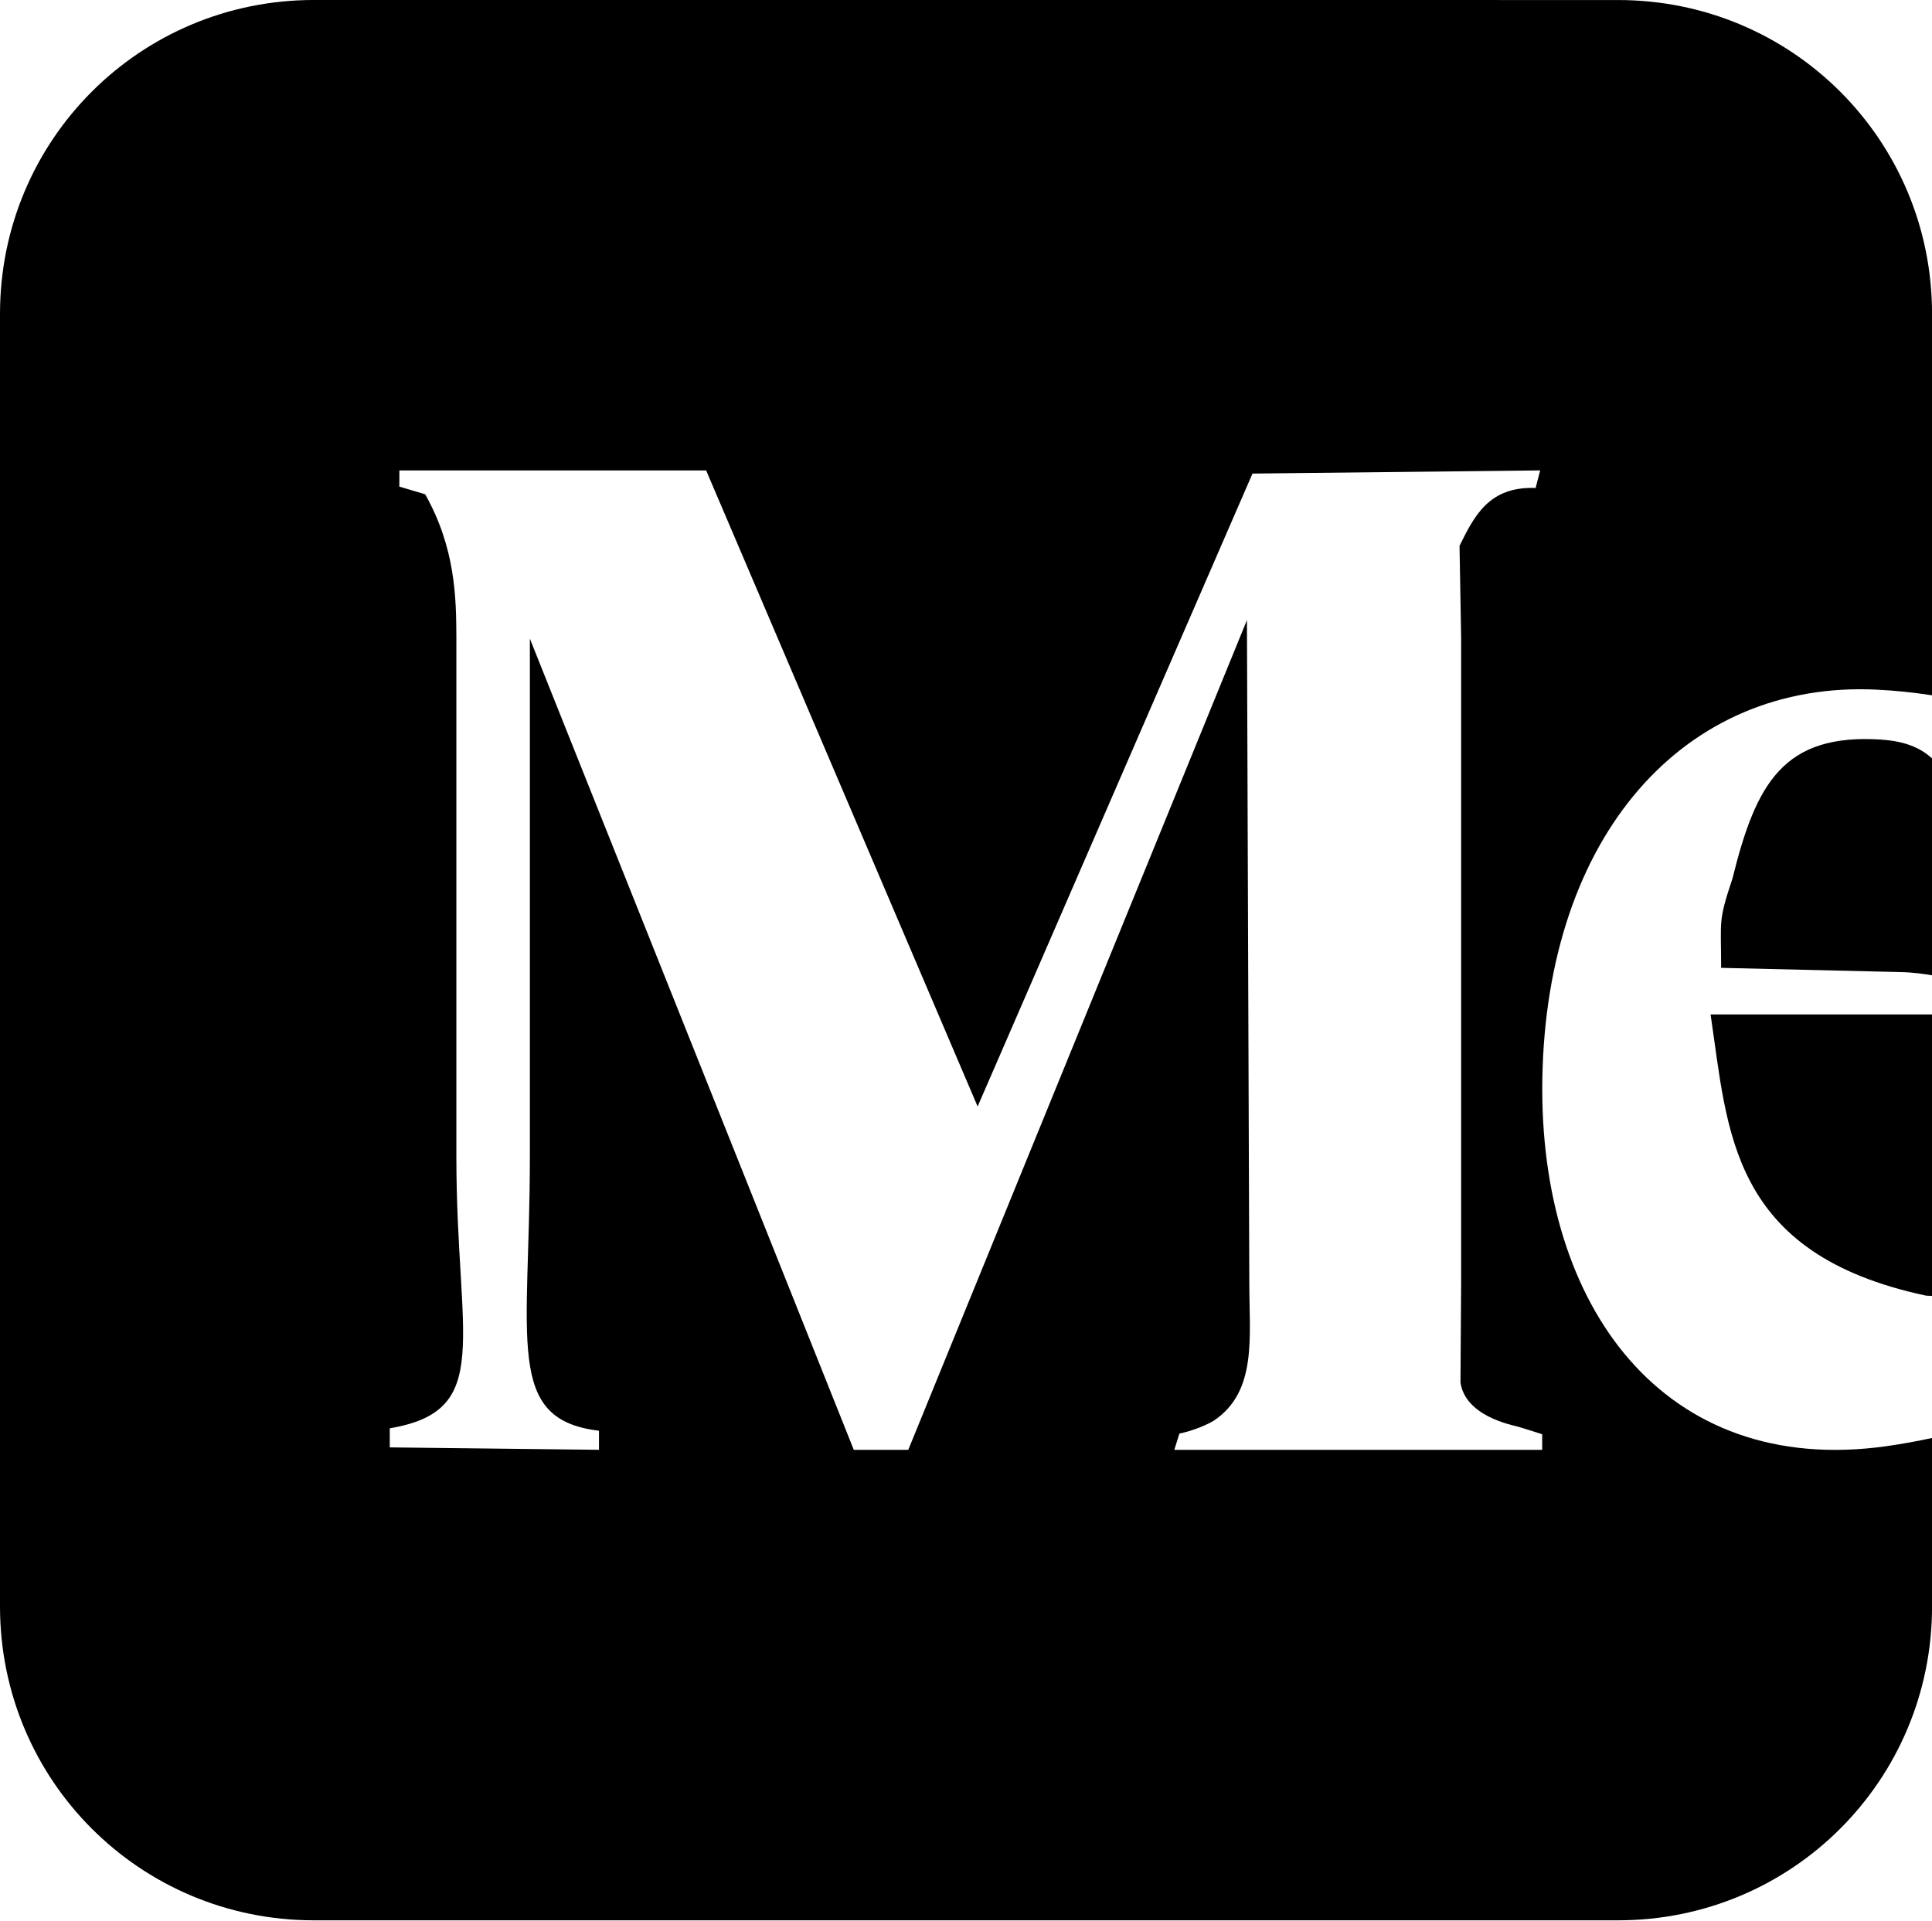
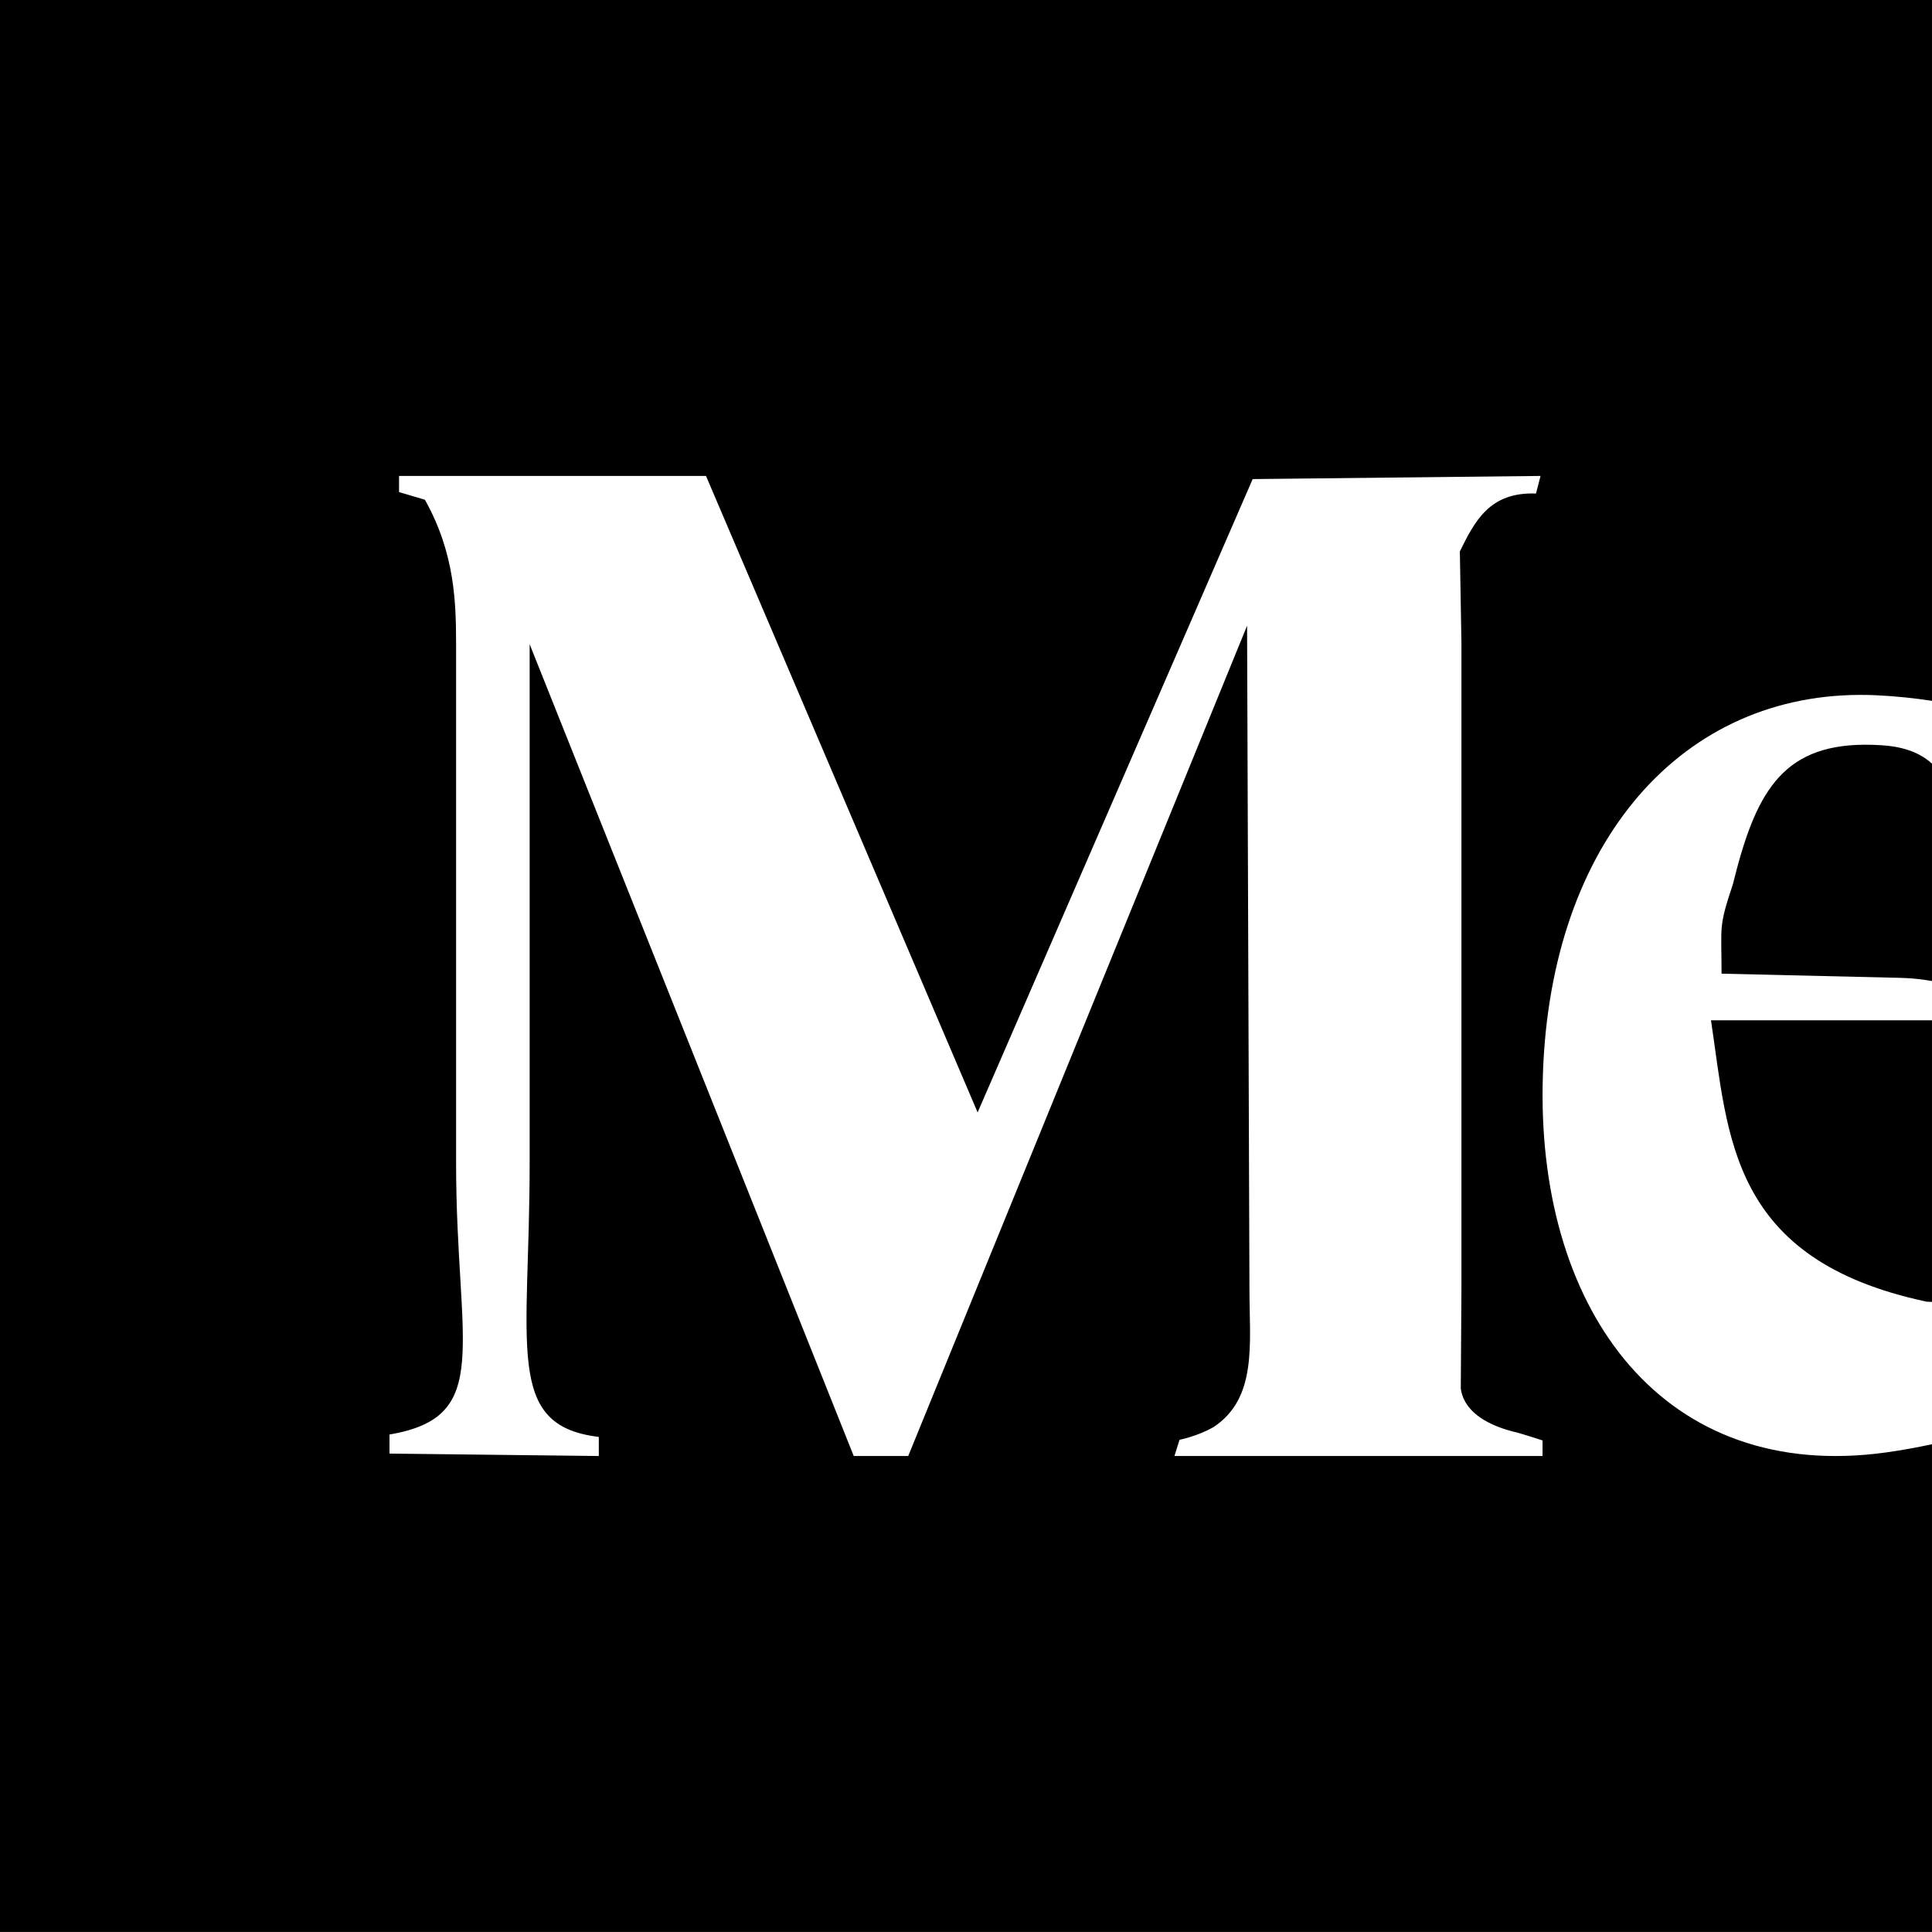
- <svg xmlns="http://www.w3.org/2000/svg" width="38.38mm" height="38.152mm" viewBox="0 0 38.38 38.152" version="1.1" id="svg4884">
+ <svg xmlns="http://www.w3.org/2000/svg" width="38.358mm" height="38.357mm" viewBox="0 0 38.358 38.357" version="1.1" id="svg4884">
  <defs id="defs4881" />
-   <g id="layer1" transform="translate(-73.67199,-71.83437)">
-     <path id="rect5045" style="opacity:1;fill:#000000;stroke-width:0.605;fill-opacity:1" d="m 79.908,71.834 c -3.455,0 -6.236,2.782 -6.236,6.236 v 25.68 c 0,3.455 2.781,6.236 6.236,6.236 H 105.817 c 3.455,0 6.236,-2.782 6.236,-6.236 v -3.347 c -0.297,0.064 -0.602,0.121 -0.92,0.165 -4.402,0.612 -6.892,-2.763 -6.822,-7.284 0.076,-4.852 2.82,-7.934 6.642,-7.748 0.379,0.018 0.745,0.058 1.1,0.112 v -7.577 c 0,-3.455 -2.781,-6.236 -6.236,-6.236 z m 1.698,9.347 h 6.094 l 5.393,12.636 5.46,-12.574 5.715,-0.063 -0.09,0.349 c -0.929,-0.035 -1.219,0.559 -1.512,1.149 l 0.032,1.816 v 12.829 l -0.013,1.976 c 0.093,0.666 1.01,0.844 1.129,0.876 0.119,0.032 0.494,0.154 0.494,0.154 v 0.31 h -7.308 l 0.101,-0.323 c 0,0 0.359,-0.069 0.678,-0.253 0.872,-0.579 0.711,-1.658 0.711,-2.739 l -0.047,-13.17 -6.728,16.485 h -1.082 l -6.435,-16.117 v 10.295 c 0,3.656 -0.507,5.219 1.373,5.442 v 0.379 l -4.156,-0.048 v -0.379 c 2.078,-0.352 1.323,-1.754 1.323,-5.395 V 84.496 c -0.003,-0.787 -0.019,-1.775 -0.62,-2.842 L 81.605,81.502 Z m 29.439,5.347 c -1.94,-0.126 -2.489,0.864 -2.956,2.758 -0.29,0.868 -0.226,0.816 -0.226,1.777 l 3.568,0.084 c 0.26,0.006 0.458,0.037 0.622,0.064 v -4.308 c -0.231,-0.216 -0.553,-0.345 -1.008,-0.374 z m -3.392,5.46 c 0.347,2.302 0.363,4.752 4.28,5.587 0,0 0.097,0.004 0.119,0.006 V 91.989 Z" />
+   <g id="layer1" transform="translate(-128.7782,-71.73206)">
+     <path id="rect1061" style="fill:#000000;stroke-width:1.89" d="M 208.275,-0.387 V 144.586 H 353.25 v -36.6 c -1.11,0.24 -2.248,0.45 -3.436,0.615 -16.636,2.312 -26.048,-10.445 -25.781,-27.529 0.278,-17.764 10.02,-29.25 23.76,-29.314 0.443,-0.002 0.89,0.007 1.342,0.029 1.418,0.069 2.785,0.215 4.115,0.416 V -0.387 Z M 238.219,35.326 h 23.033 l 20.383,47.76 20.639,-47.523 21.602,-0.236 -0.34,1.32 c -3.512,-0.133 -4.606,2.113 -5.715,4.344 l 0.119,6.865 v 48.486 l -0.049,7.469 c 0.351,2.515 3.817,3.189 4.27,3.311 0.451,0.121 1.865,0.58 1.865,0.58 v 1.17 H 296.404 l 0.381,-1.219 c 0,0 1.358,-0.264 2.562,-0.959 3.296,-2.189 2.686,-6.267 2.686,-10.352 l -0.178,-49.775 -25.428,62.305 h -4.088 L 248.02,47.957 v 38.91 c 0,13.818 -1.917,19.724 5.189,20.57 v 1.434 l -15.707,-0.182 v -1.432 C 245.358,105.927 242.5,100.626 242.5,86.867 V 47.855 c -0.011,-2.975 -0.074,-6.709 -2.342,-10.742 l -1.939,-0.574 z m 109.951,20.17 c -6.275,0.044 -8.204,3.754 -9.859,10.465 -1.096,3.28 -0.852,3.084 -0.852,6.715 l 13.484,0.316 c 0.964,0.023 1.693,0.136 2.307,0.236 v -16.312 c -0.871,-0.794 -2.075,-1.269 -3.766,-1.379 -0.458,-0.03 -0.896,-0.044 -1.314,-0.041 z m -11.504,20.678 c 1.312,8.699 1.369,17.961 16.176,21.115 0,0 0.29,0.011 0.408,0.02 V 76.174 Z" transform="matrix(0.2645833,0,0,0.2645833,73.67199,71.83437)" />
    <g aria-label="M" transform="matrix(1.001593,0,0,0.9984093,42.50809,-0.1957419)" id="text7285" style="font-size:23.616px;line-height:1.25;stroke-width:0.443" />
    <g aria-label="e" transform="matrix(0.9671188,0,0,1.033999,42.6081,-0.4812894)" id="text42910" style="font-size:26.223px;line-height:1.25;opacity:0.601;fill:#ffff00;stroke-width:0.656" />
  </g>
</svg>
